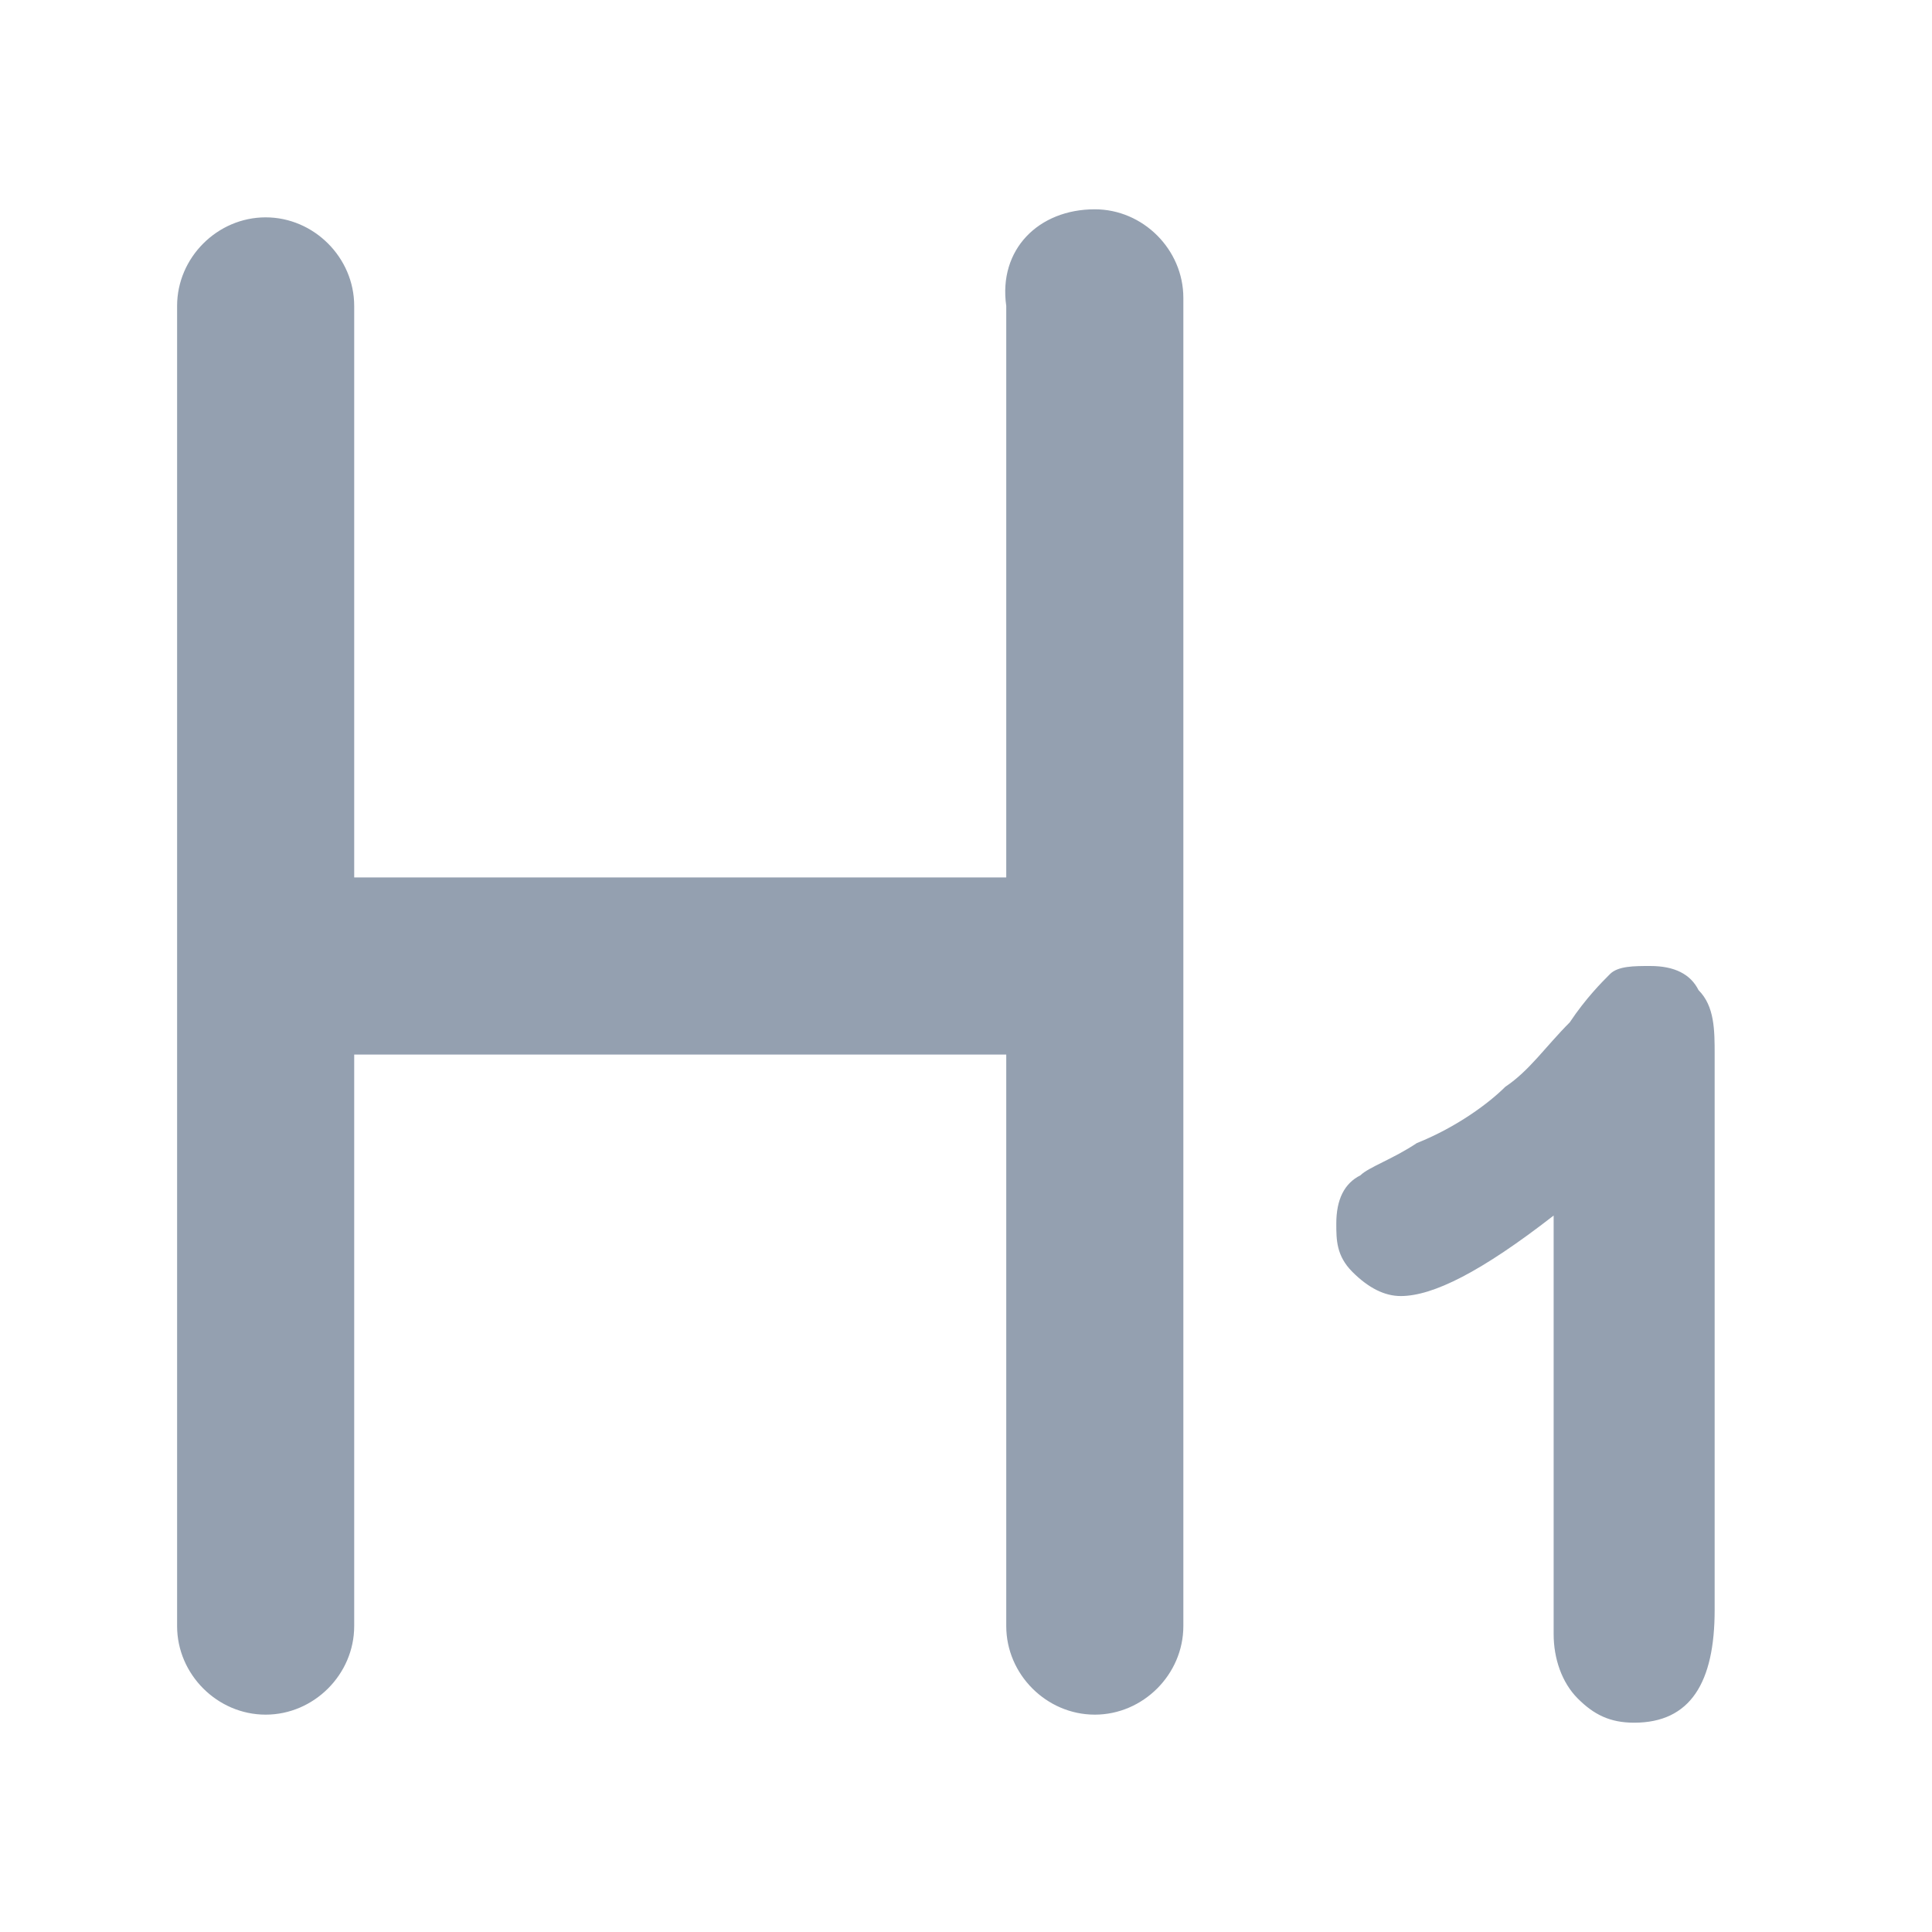
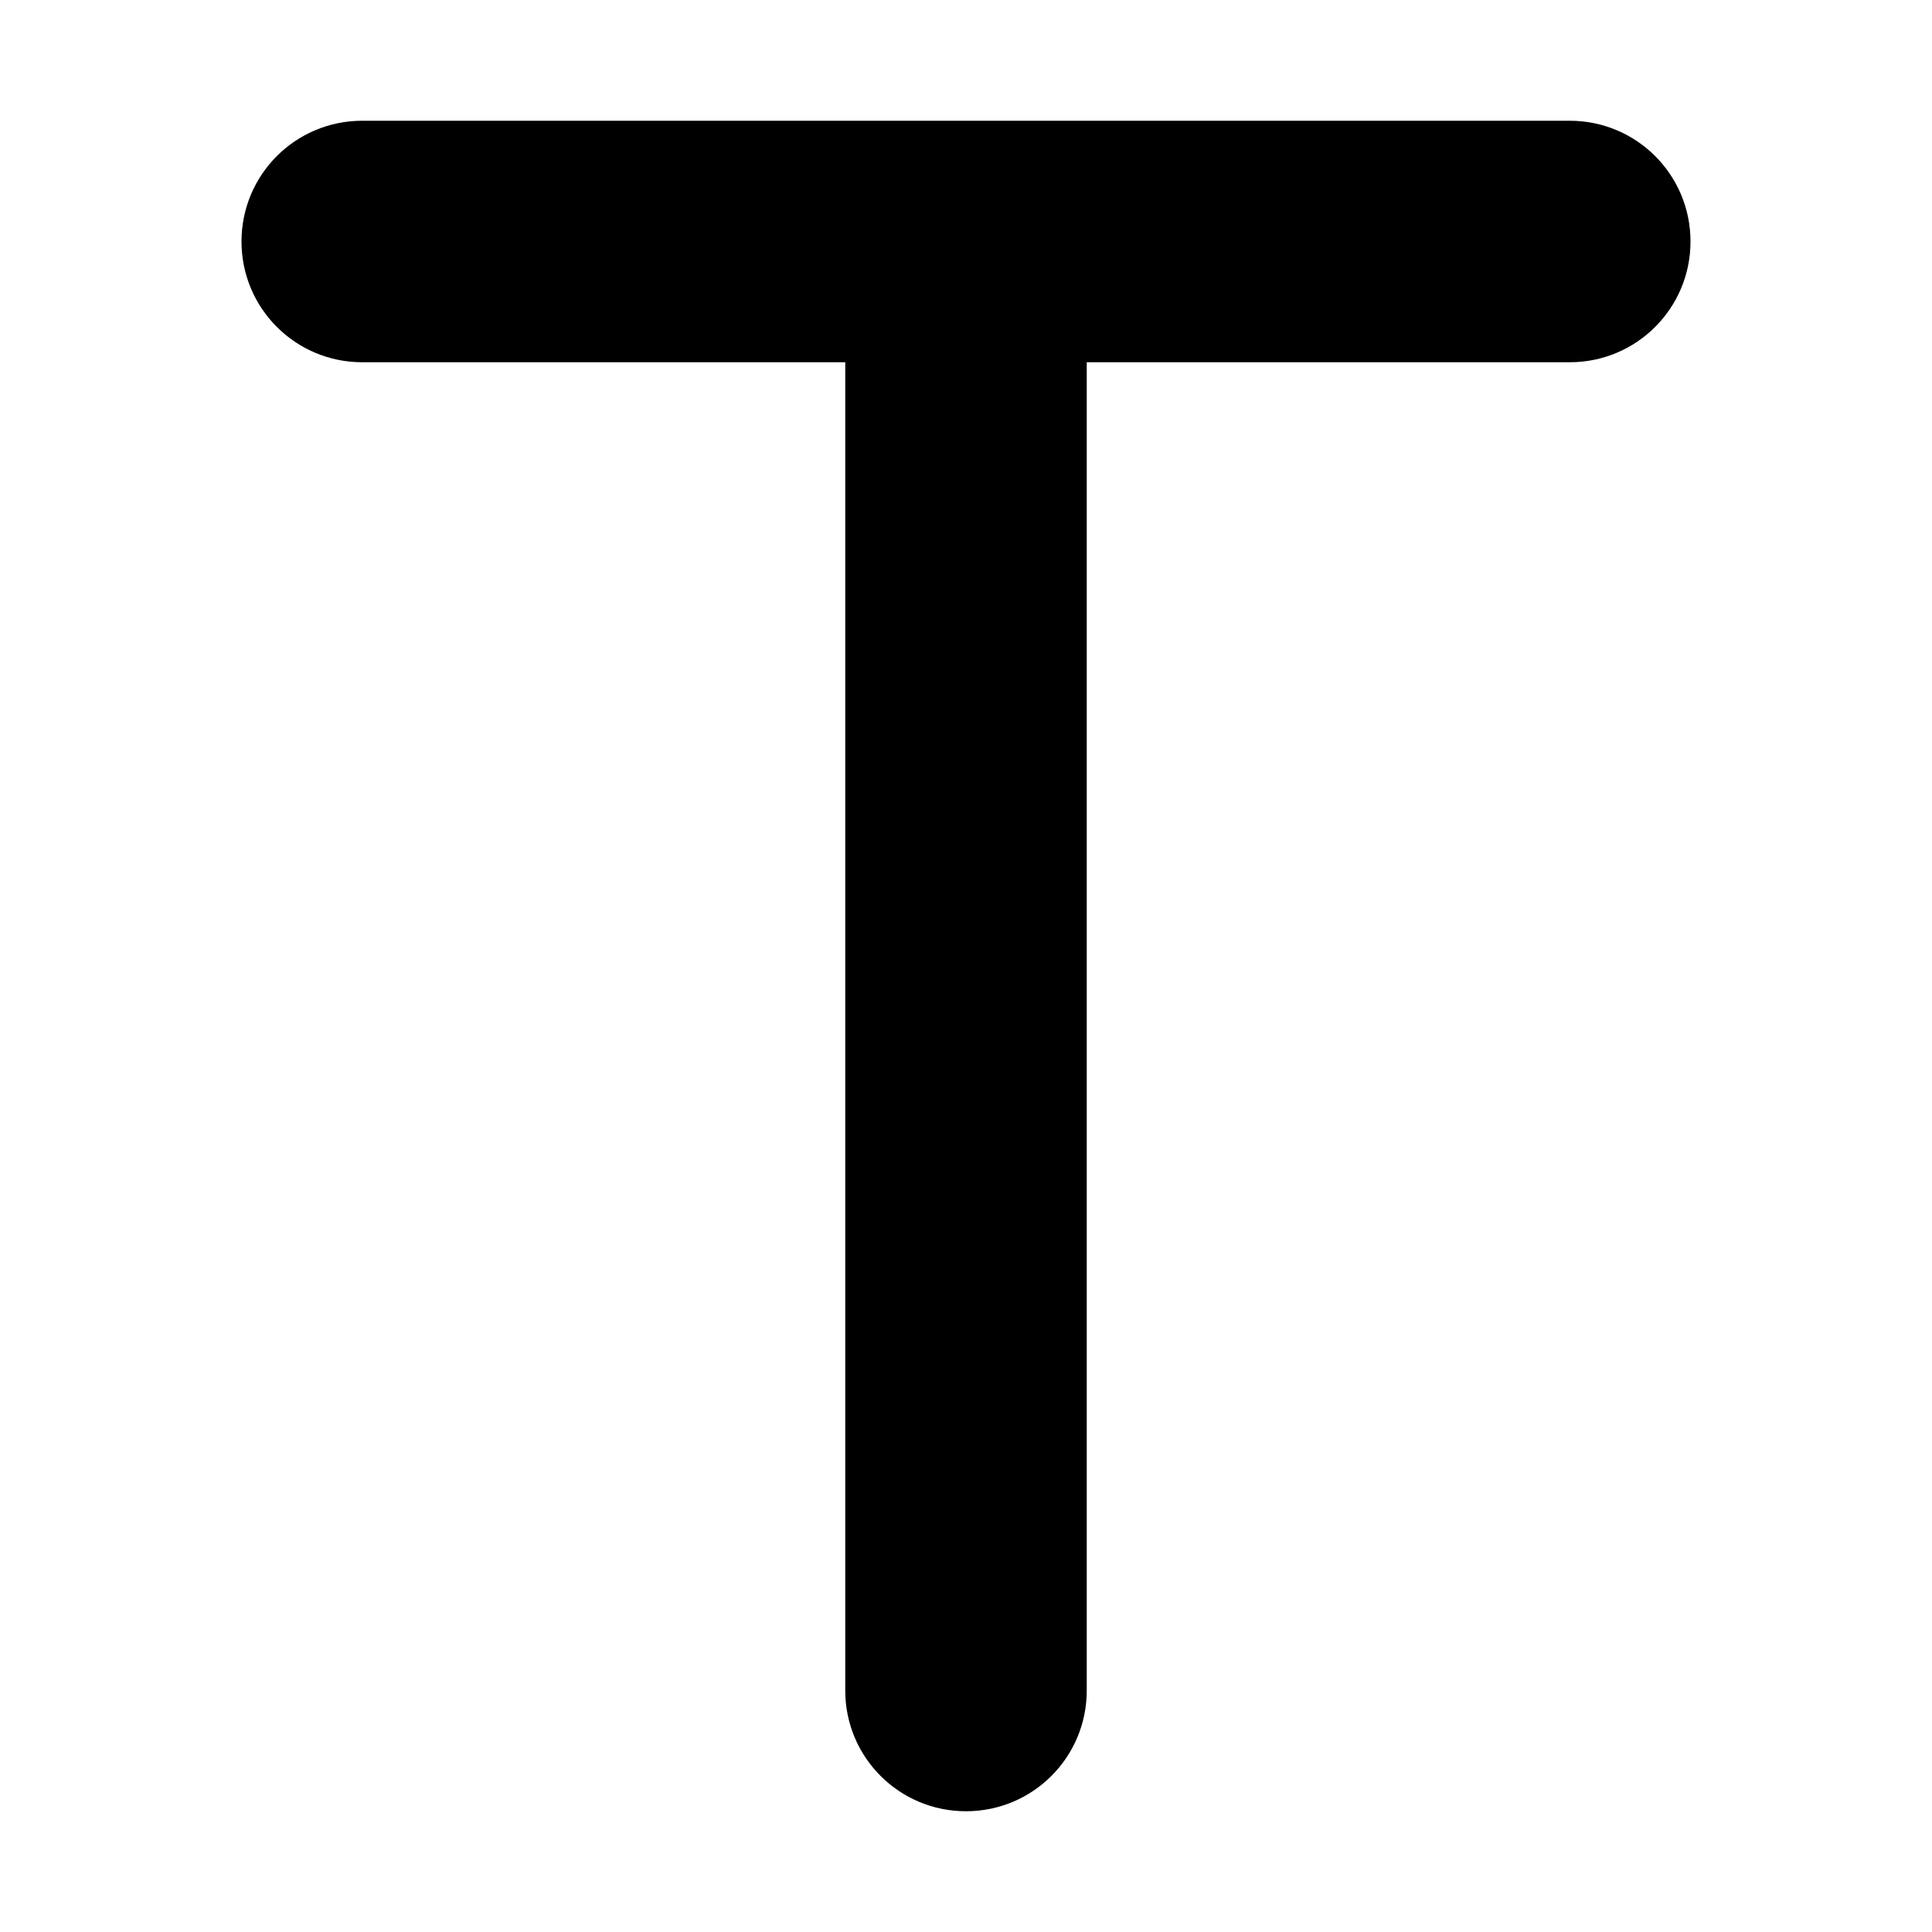
- <svg xmlns="http://www.w3.org/2000/svg" t="1730697603019" class="icon" viewBox="0 0 1024 1024" version="1.1" p-id="4273" width="200" height="200">
-   <path d="M874.667 512c12.8 0 21.333 4.267 25.6 12.8 8.533 8.533 8.533 21.333 8.533 34.133V853.333c0 38.4-12.8 59.733-42.667 59.733-12.8 0-21.333-4.267-29.867-12.8-8.533-8.533-12.8-21.333-12.8-34.133v-221.867c-38.4 29.867-64 42.667-81.067 42.667-8.533 0-17.067-4.267-25.6-12.8-8.533-8.533-8.533-17.067-8.533-25.6 0-12.8 4.267-21.333 12.8-25.6 4.267-4.267 17.067-8.533 29.867-17.067 21.333-8.533 38.4-21.333 46.933-29.867 12.8-8.533 21.333-21.333 34.133-34.133 8.533-12.8 17.067-21.333 21.333-25.6 4.267-4.267 12.8-4.267 21.333-4.267z m-294.4-401.067c25.6 0 46.933 21.333 46.933 46.933v704c0 25.6-21.333 46.933-46.933 46.933s-46.933-21.333-46.933-46.933v-302.933H187.733v302.933c0 25.6-21.333 46.933-46.933 46.933s-46.933-21.333-46.933-46.933V162.133c0-25.6 21.333-46.933 46.933-46.933s46.933 21.333 46.933 46.933v302.933h345.6V162.133c-4.267-29.867 17.067-51.2 46.933-51.2z" fill="#94A0B0" p-id="4274" />
+ <svg xmlns="http://www.w3.org/2000/svg" t="1730860417900" class="icon" viewBox="0 0 1024 1024" version="1.1" p-id="12592" width="200" height="200">
+   <path d="M192 64C156.6 64 128 92.6 128 128s28.6 64 64 64h256v704c0 35.4 28.6 64 64 64s64-28.6 64-64V192h256c35.4 0 64-28.6 64-64s-28.6-64-64-64H192z" p-id="12593" />
</svg>
